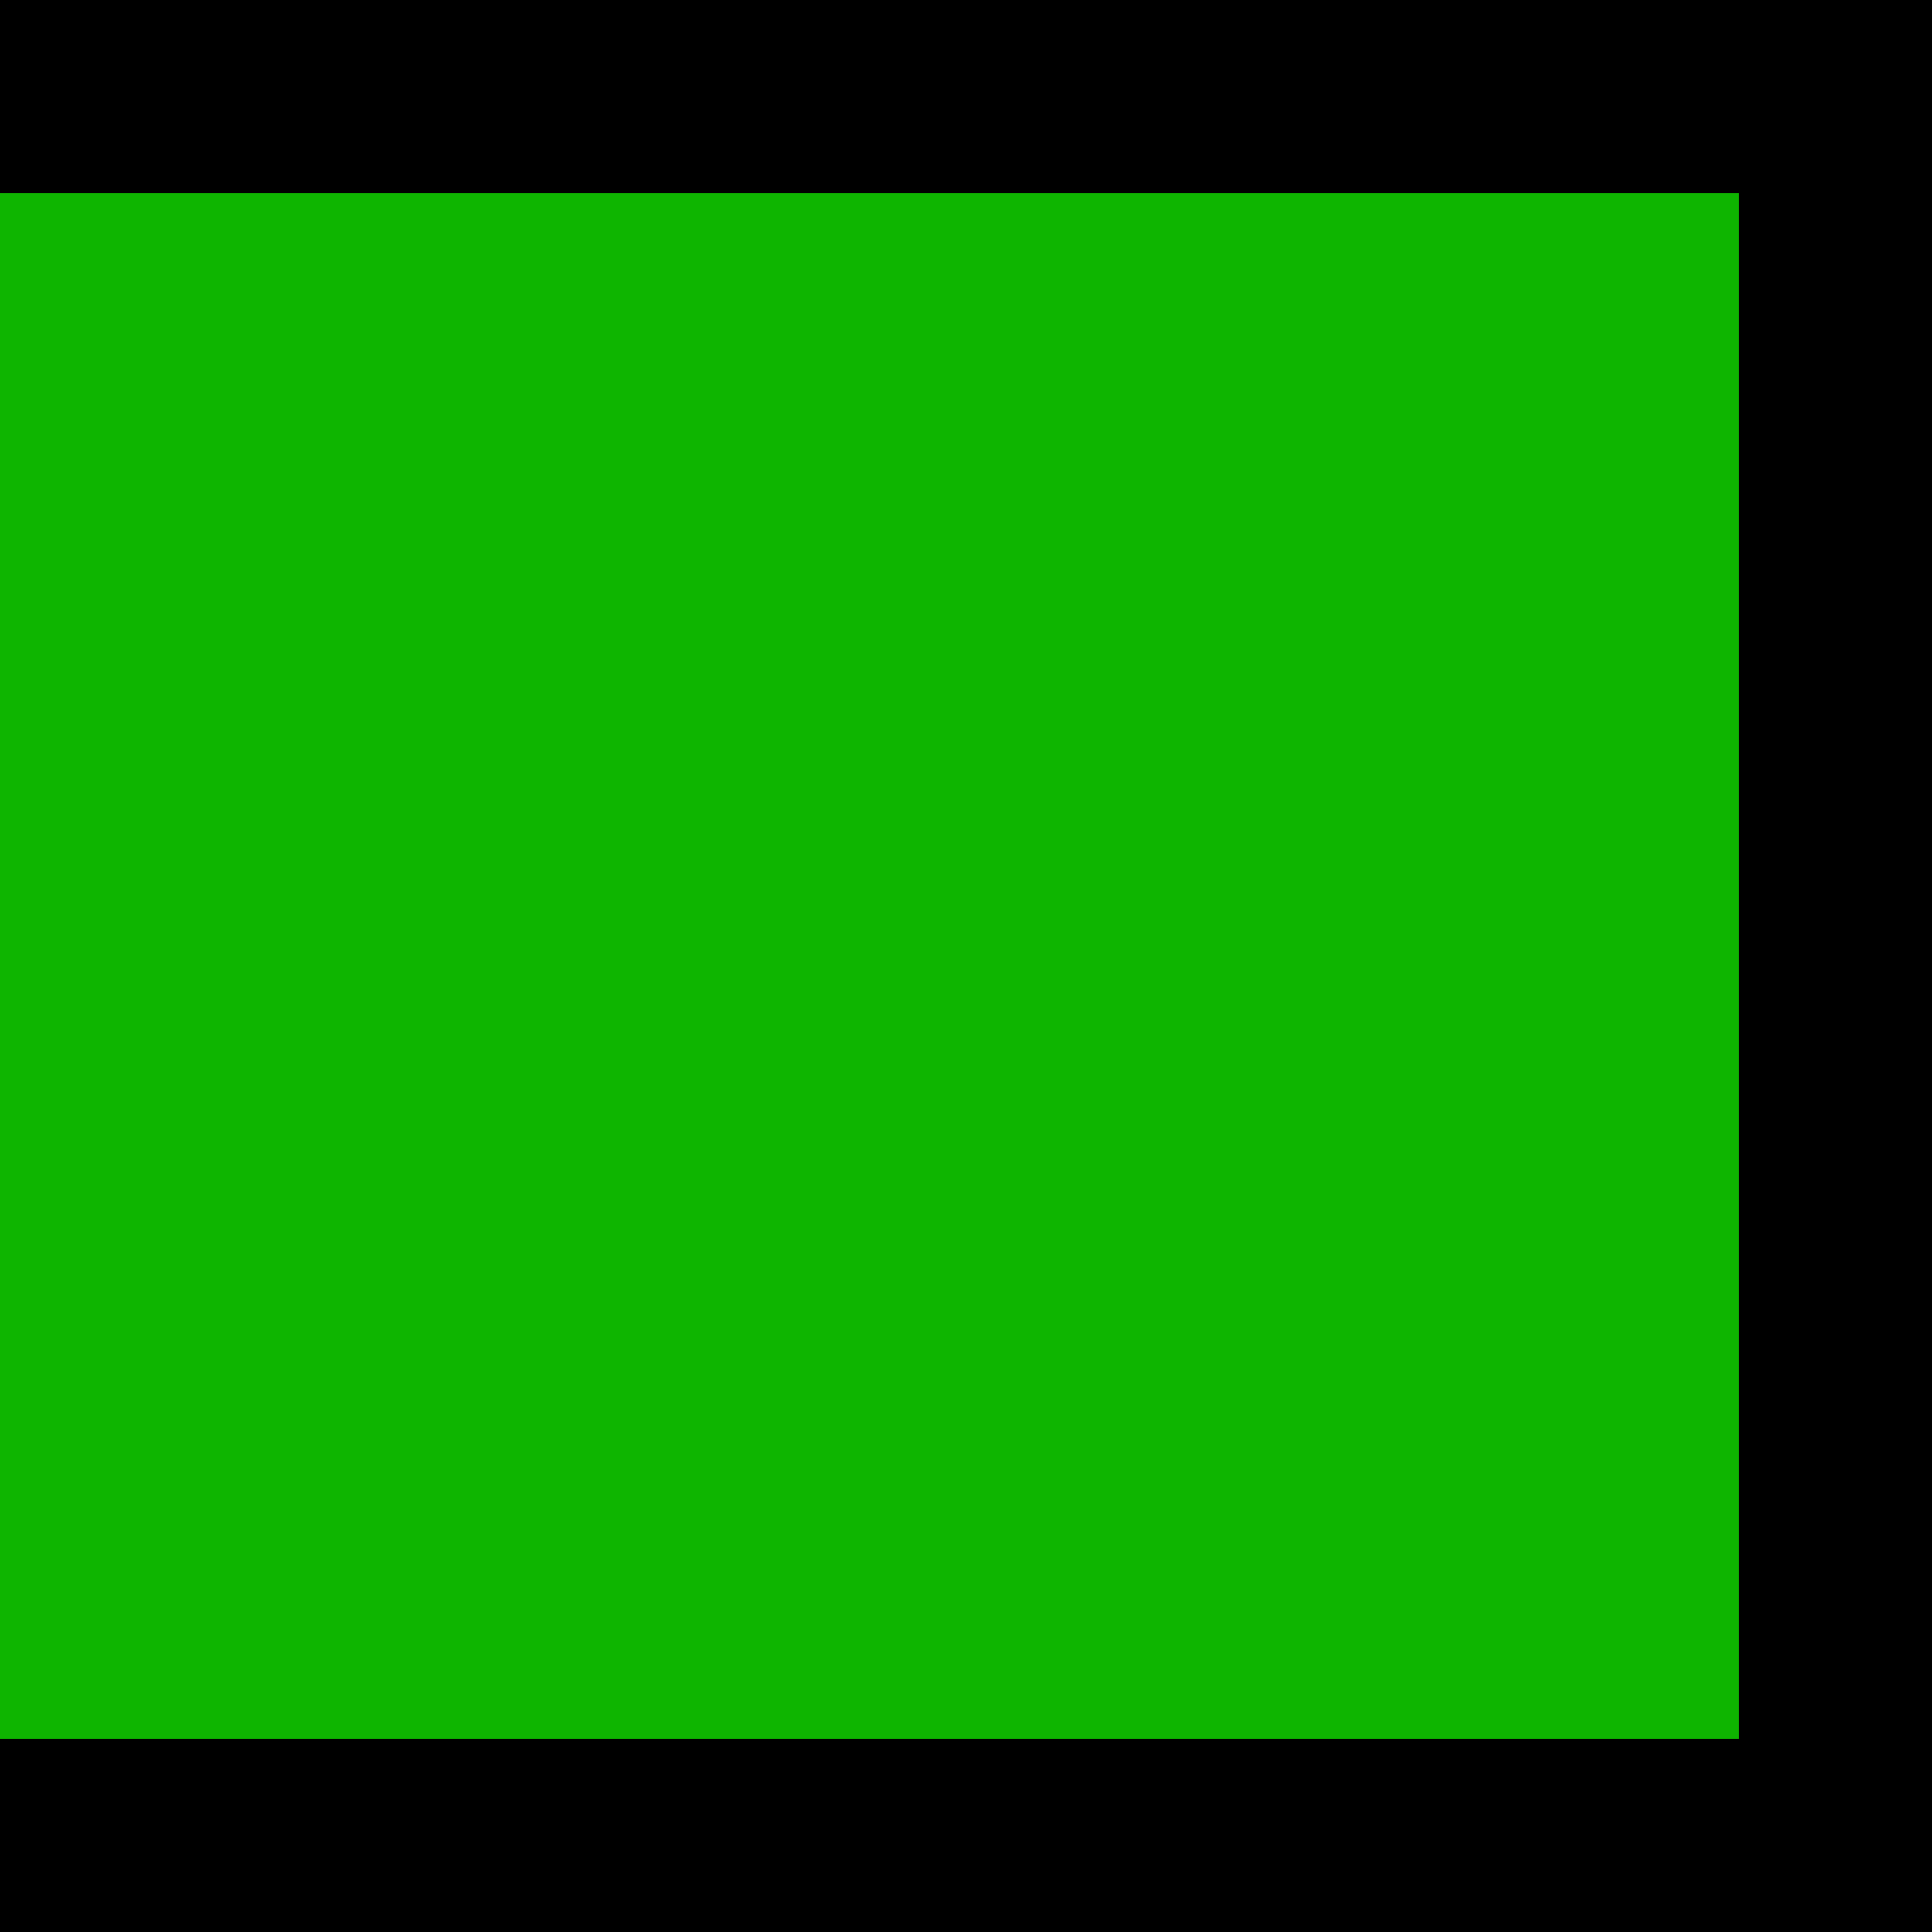
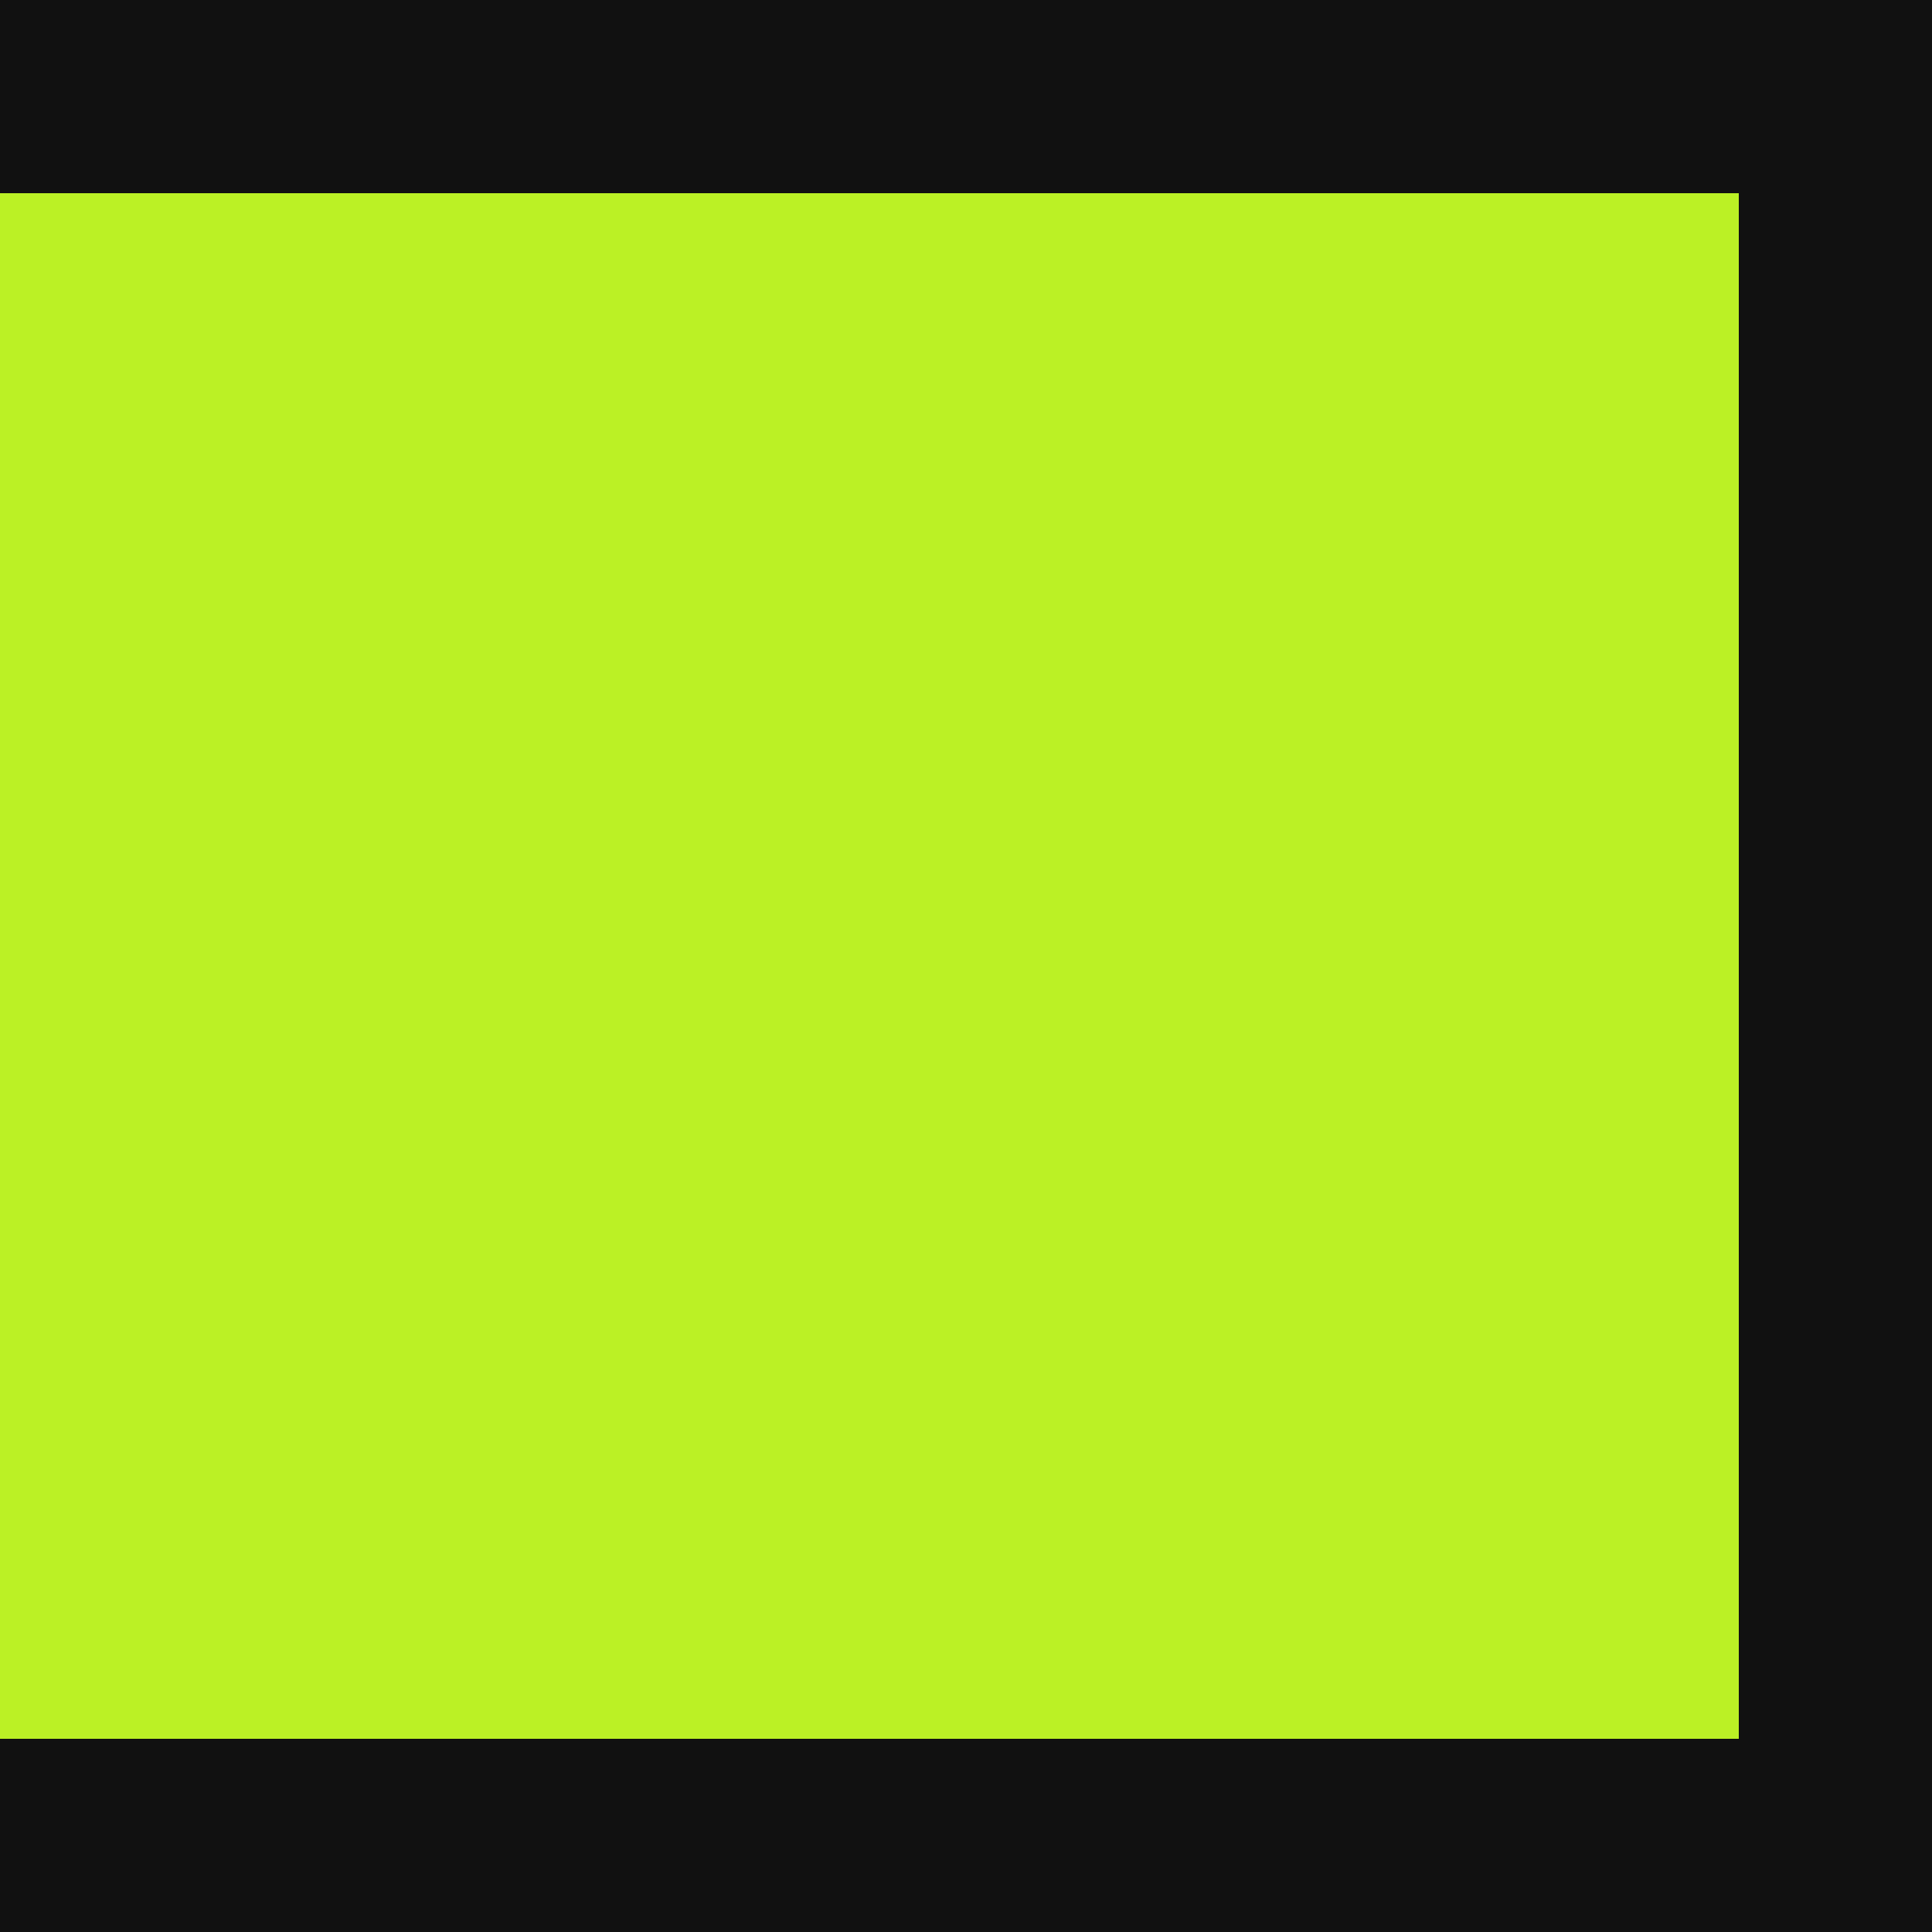
<svg xmlns="http://www.w3.org/2000/svg" width="50" height="50" viewBox="0 0 50 50" fill="none">
-   <path fill-rule="evenodd" clip-rule="evenodd" d="M50 50L50 0L-7.62939e-06 0L-7.62939e-06 50L50 50ZM45 45L45 5L0 5L0 45L45 45Z" fill="black" />
-   <rect x="45" y="5" width="40" height="45" transform="rotate(90 45 5)" fill="#0EB500" />
+   <path fill-rule="evenodd" clip-rule="evenodd" d="M50 50L50 0L-7.62939e-06 0L-7.62939e-06 50L50 50ZM45 45L45 5L0 5L0 45L45 45Z" fill="#111111" />
+   <rect x="45" y="5" width="40" height="45" transform="rotate(90 45 5)" fill="#BBF125" />
</svg>
